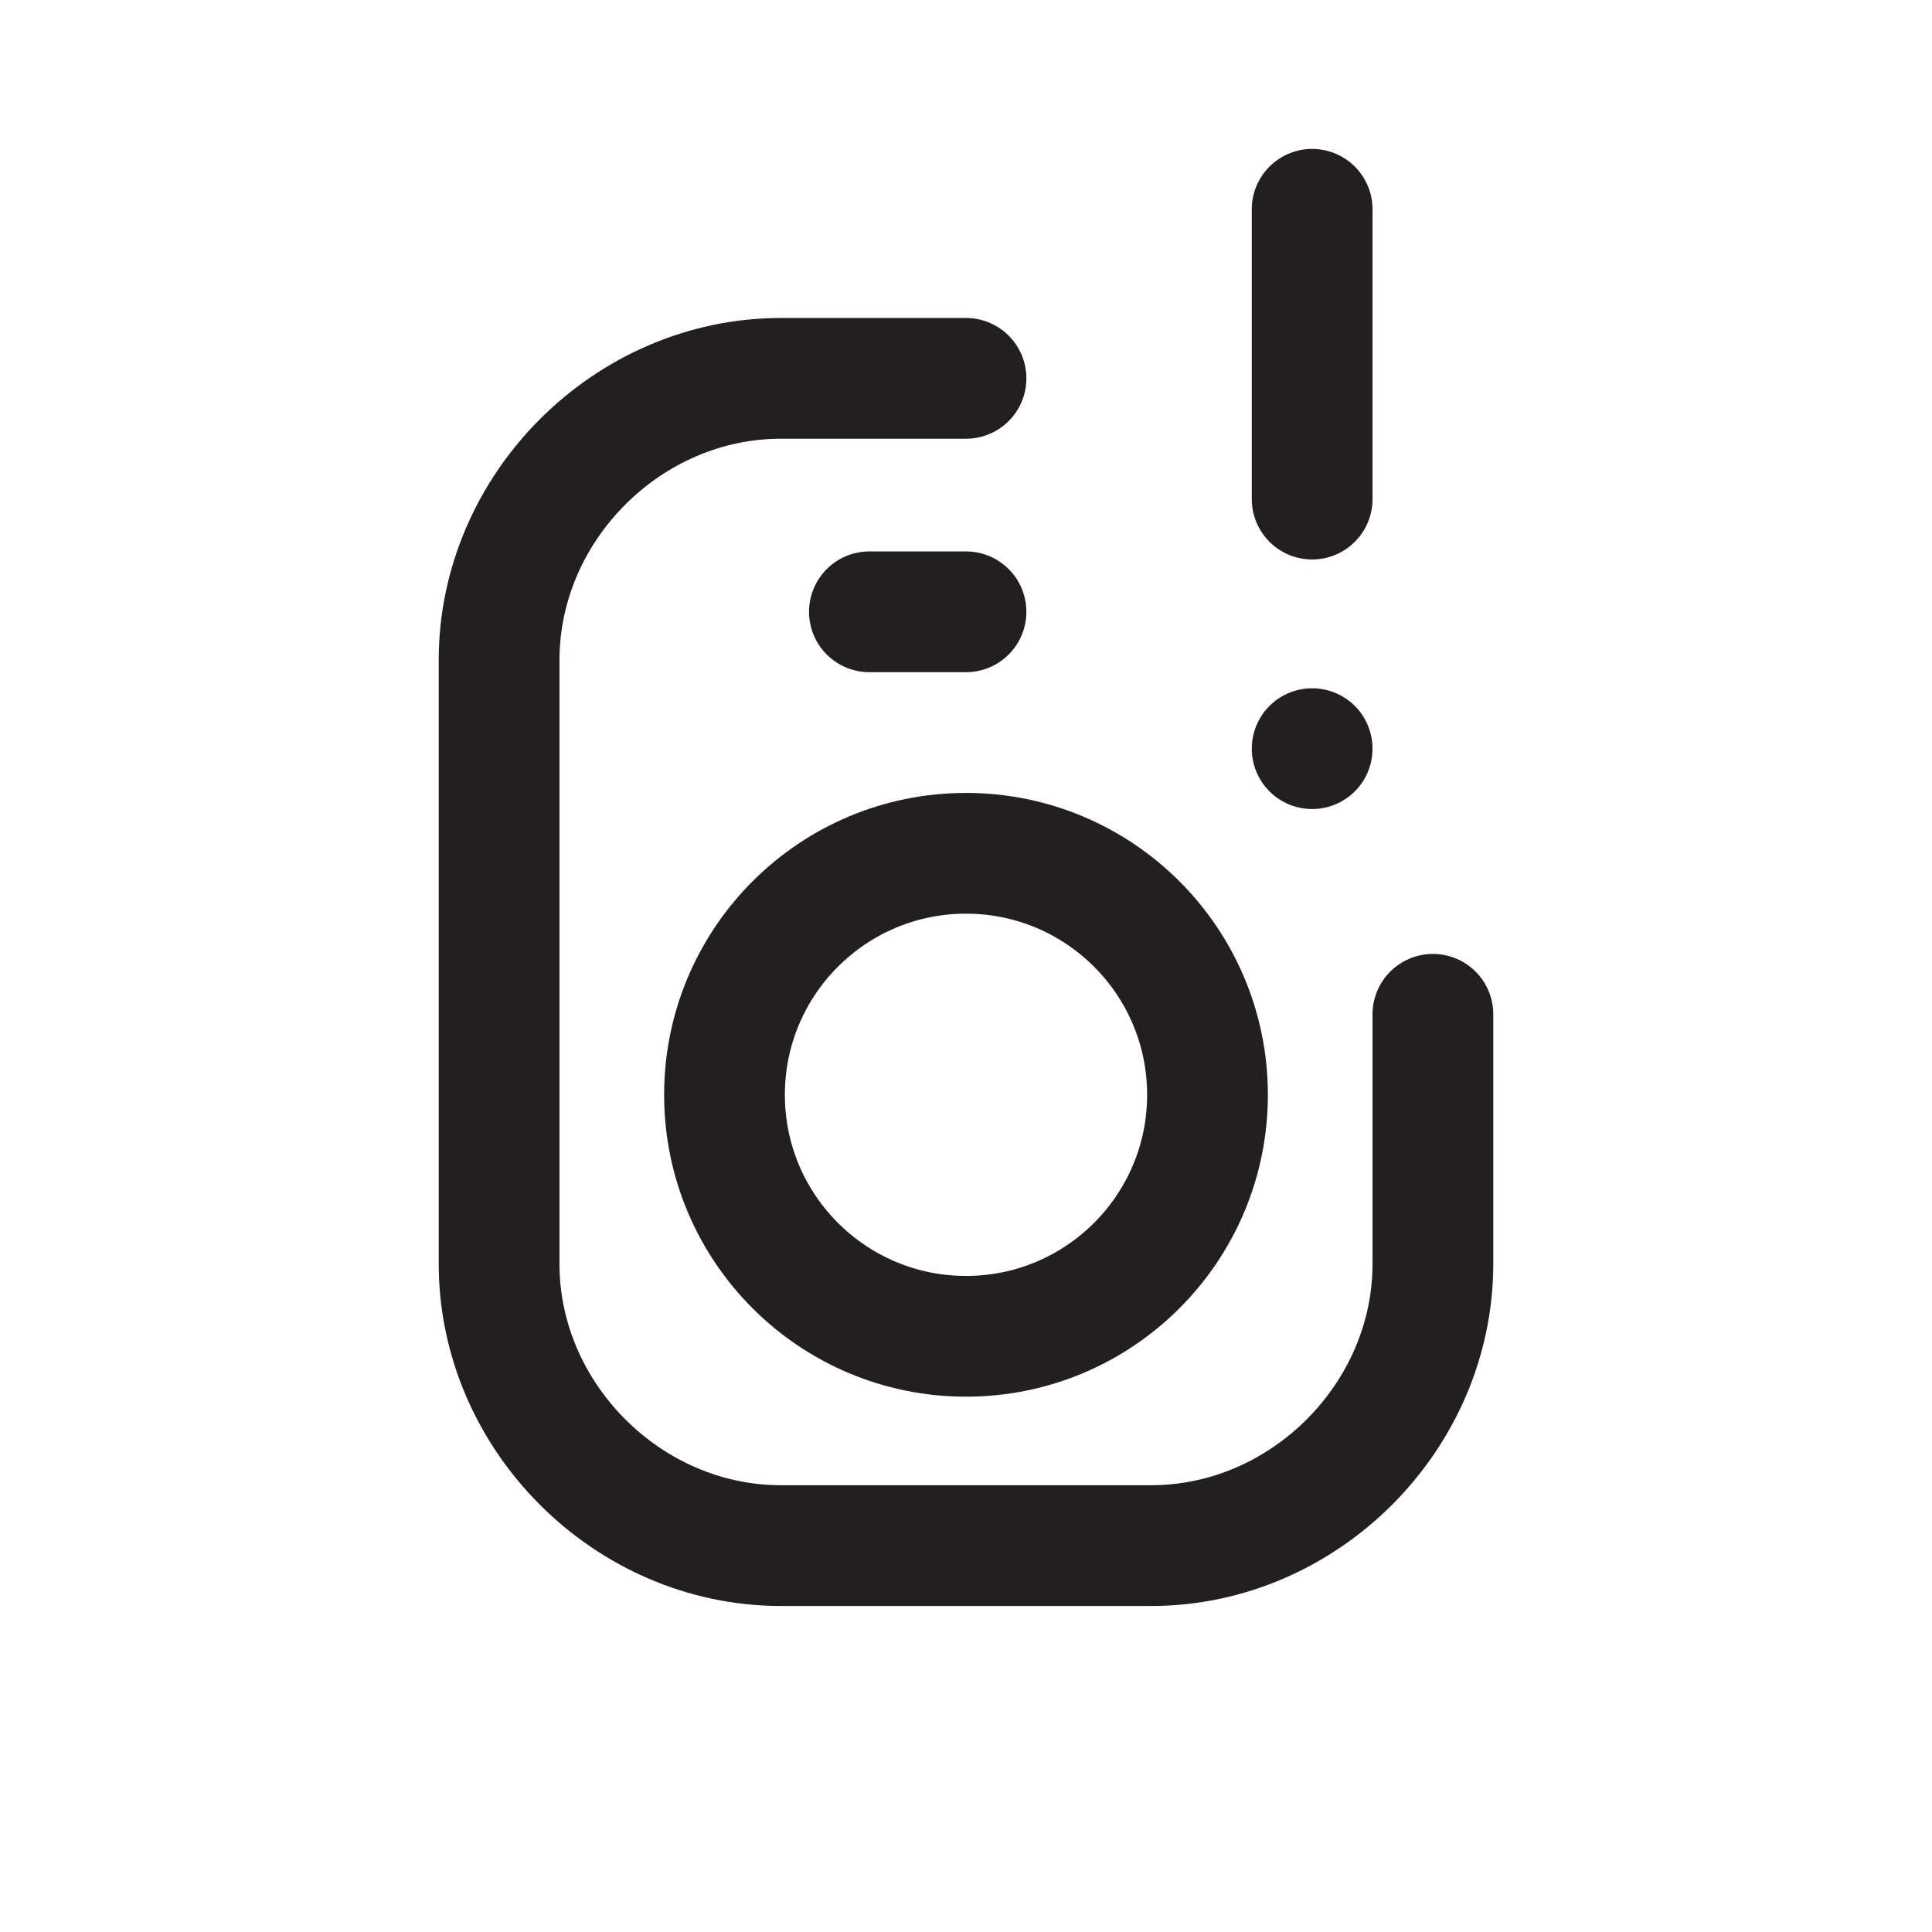
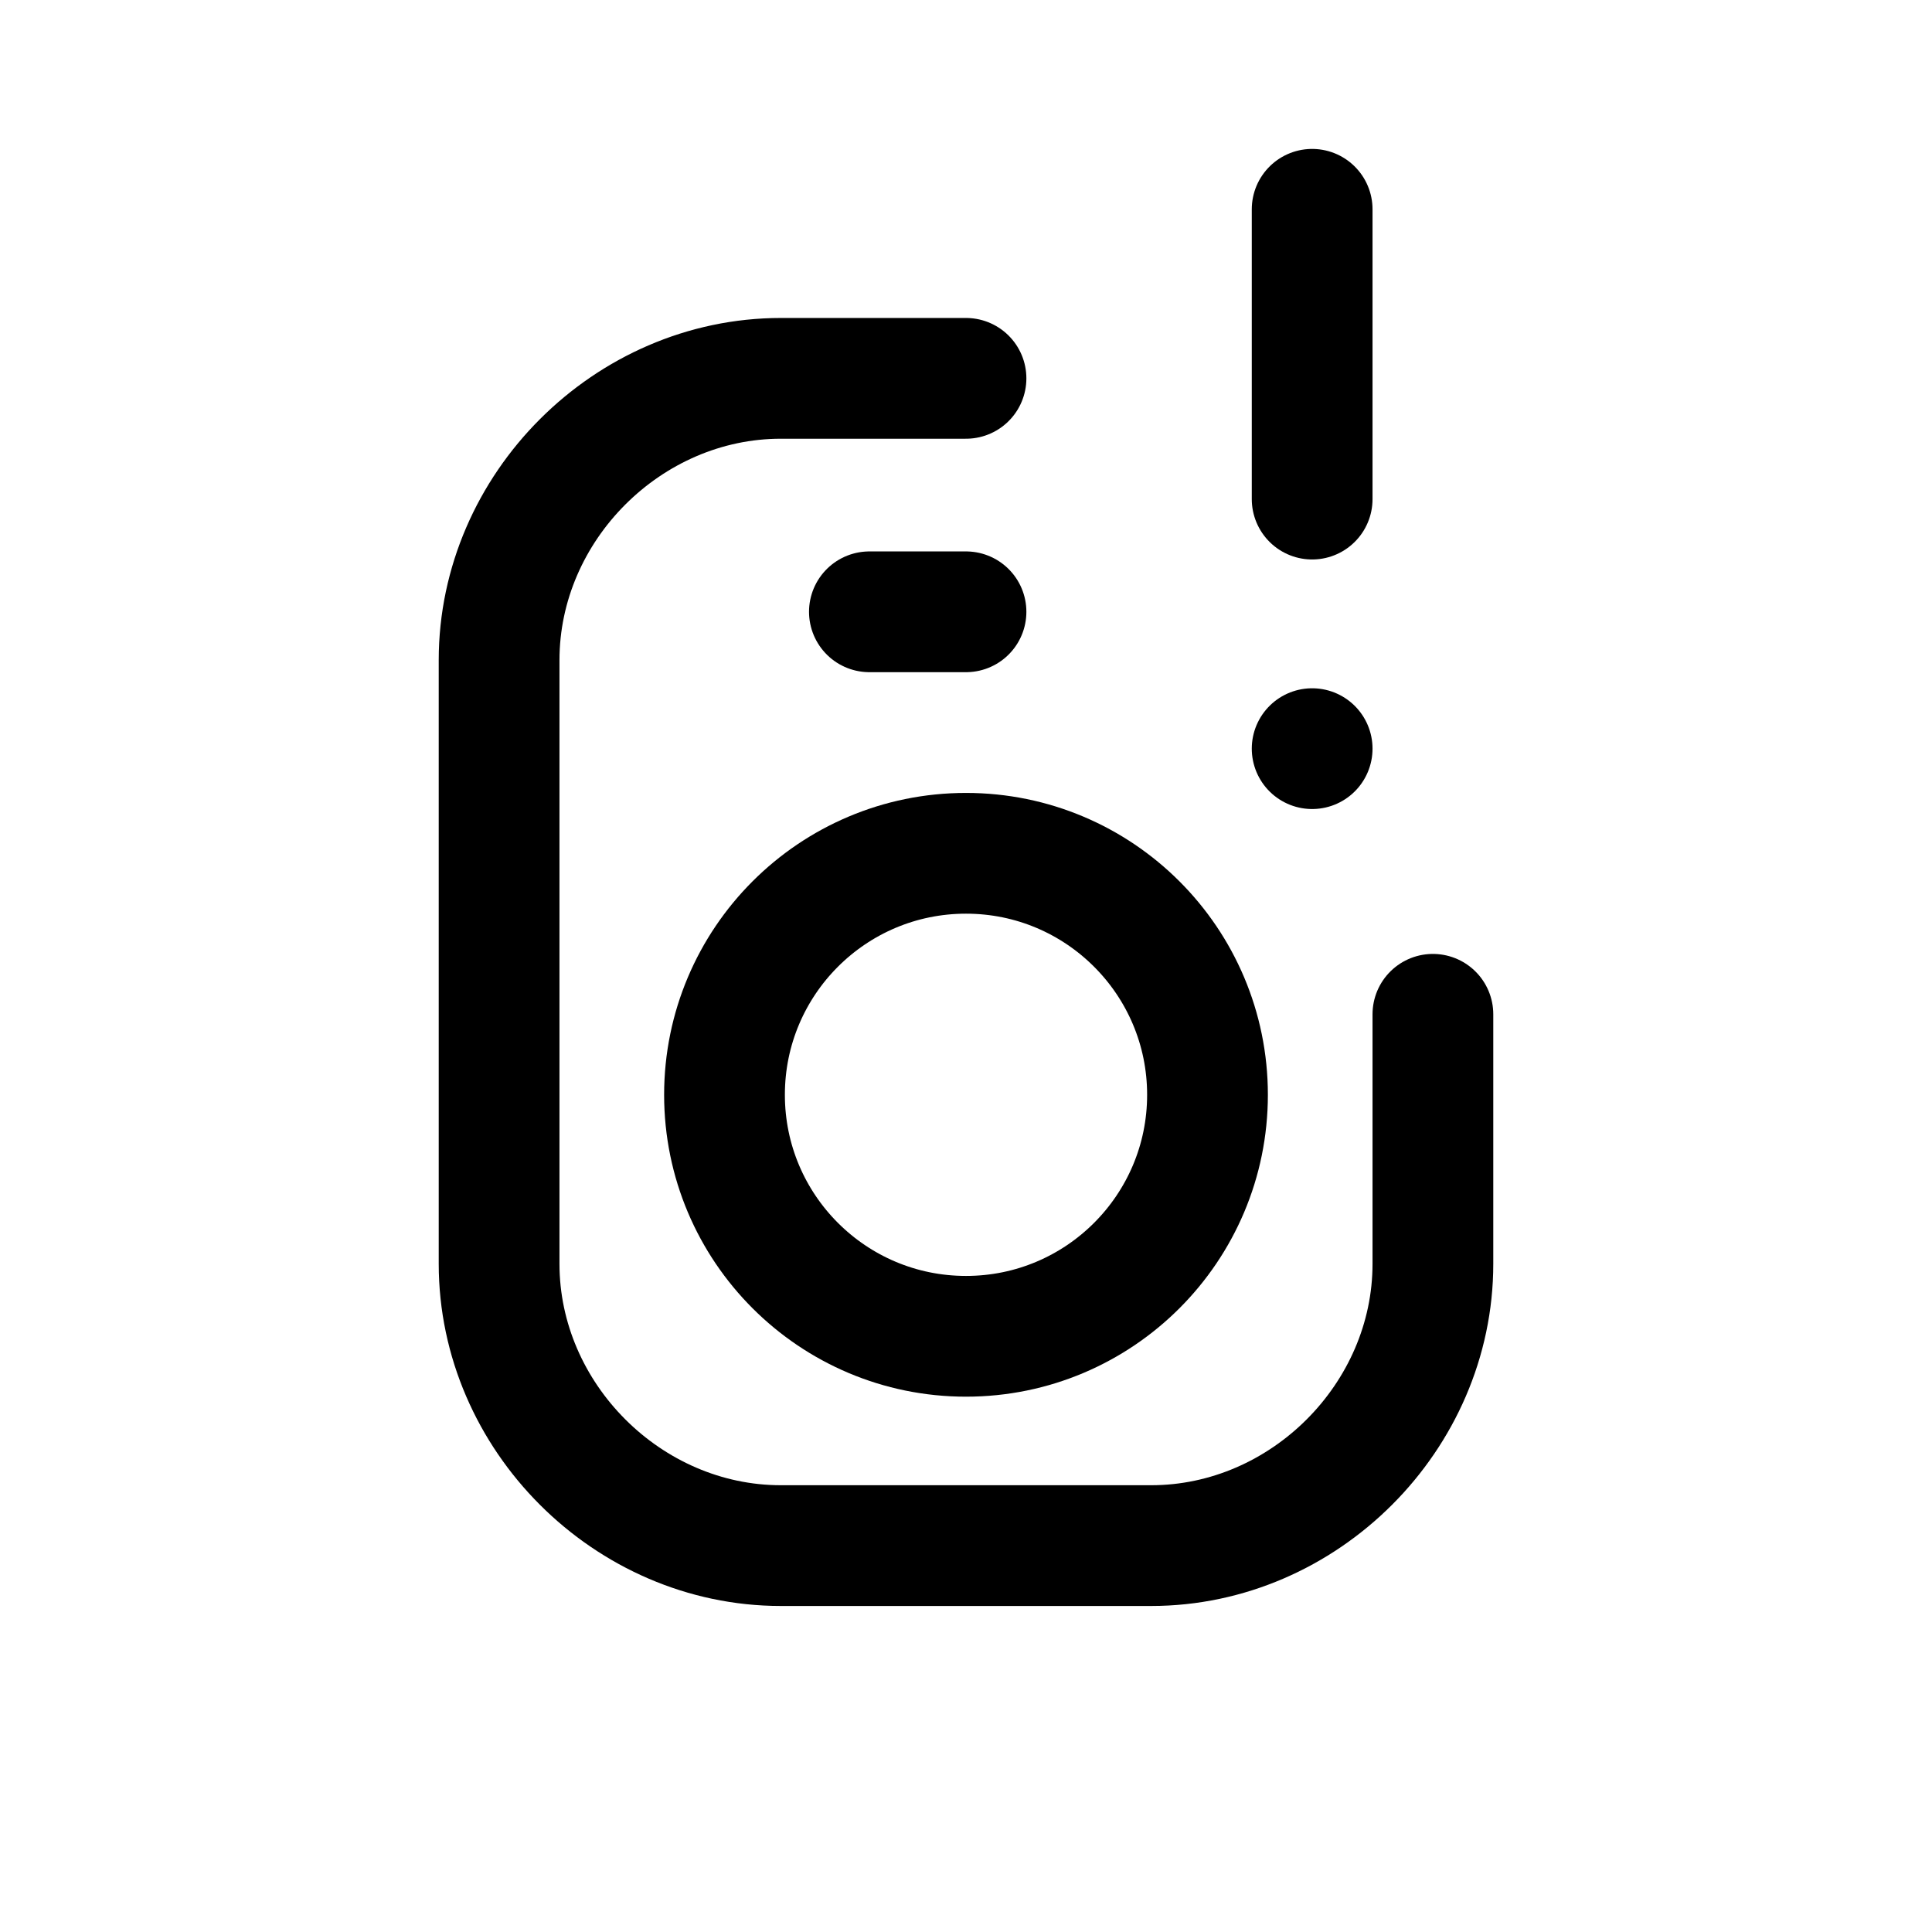
<svg xmlns="http://www.w3.org/2000/svg" version="1.1" x="0px" y="0px" viewBox="0 0 24 24" style="enable-background:new 0 0 24 24;" xml:space="preserve">
  <style type="text/css">
- 	.st0{fill:none;stroke:#231F20;stroke-width:1.5;stroke-linecap:round;stroke-linejoin:round;stroke-miterlimit:10;}</style>
+ 	.st0{fill:none;stroke:#000000;stroke-width:1.5;stroke-linecap:round;stroke-linejoin:round;stroke-miterlimit:10;}</style>
  <g>
    <g>
      <path class="st0" d="M17.8,12.6v3.1c0,1.9-1.6,3.5-3.5,3.5H9.7c-1.9,0-3.5-1.6-3.5-3.5V8.2c0-1.9,1.6-3.5,3.5-3.5H12" />
      <circle class="st0" cx="12" cy="13.6" r="3" />
    </g>
  </g>
  <g>
    <path class="st0" d="M16.3,2.6v3.6 M16.3,9.3L16.3,9.3" />
  </g>
  <line class="st0" x1="10.8" y1="7.6" x2="12" y2="7.6" />
</svg>
